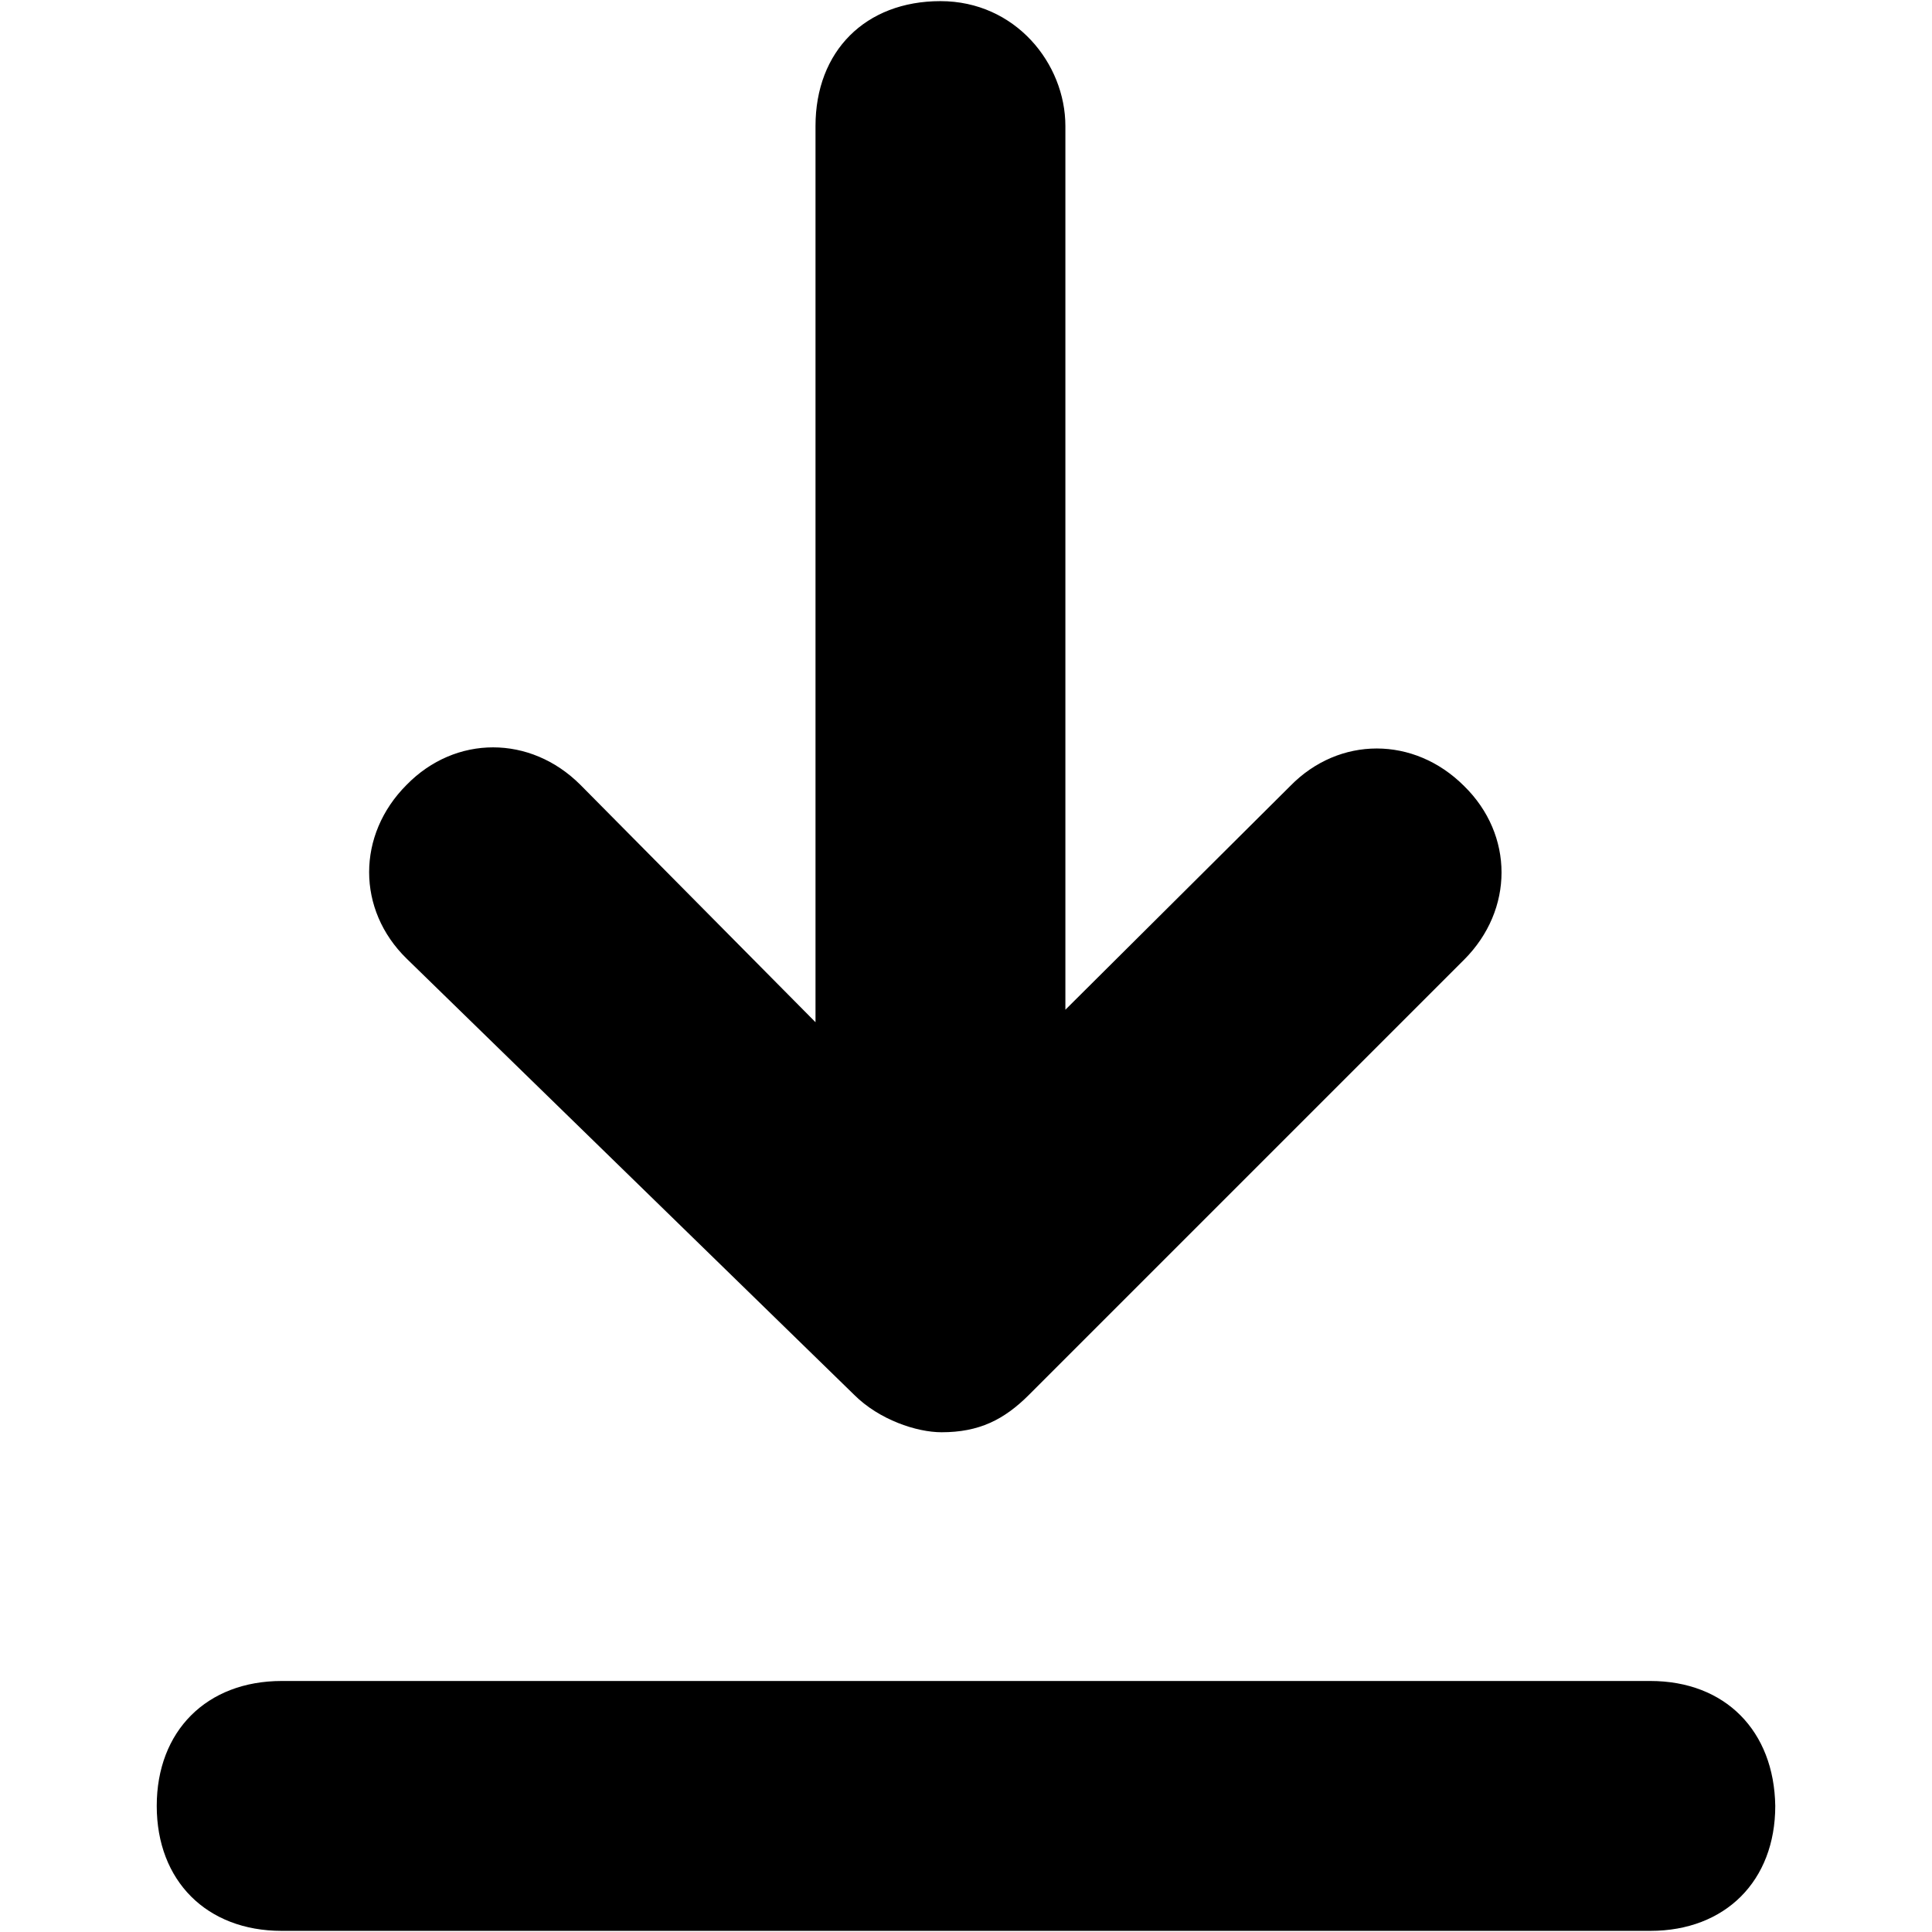
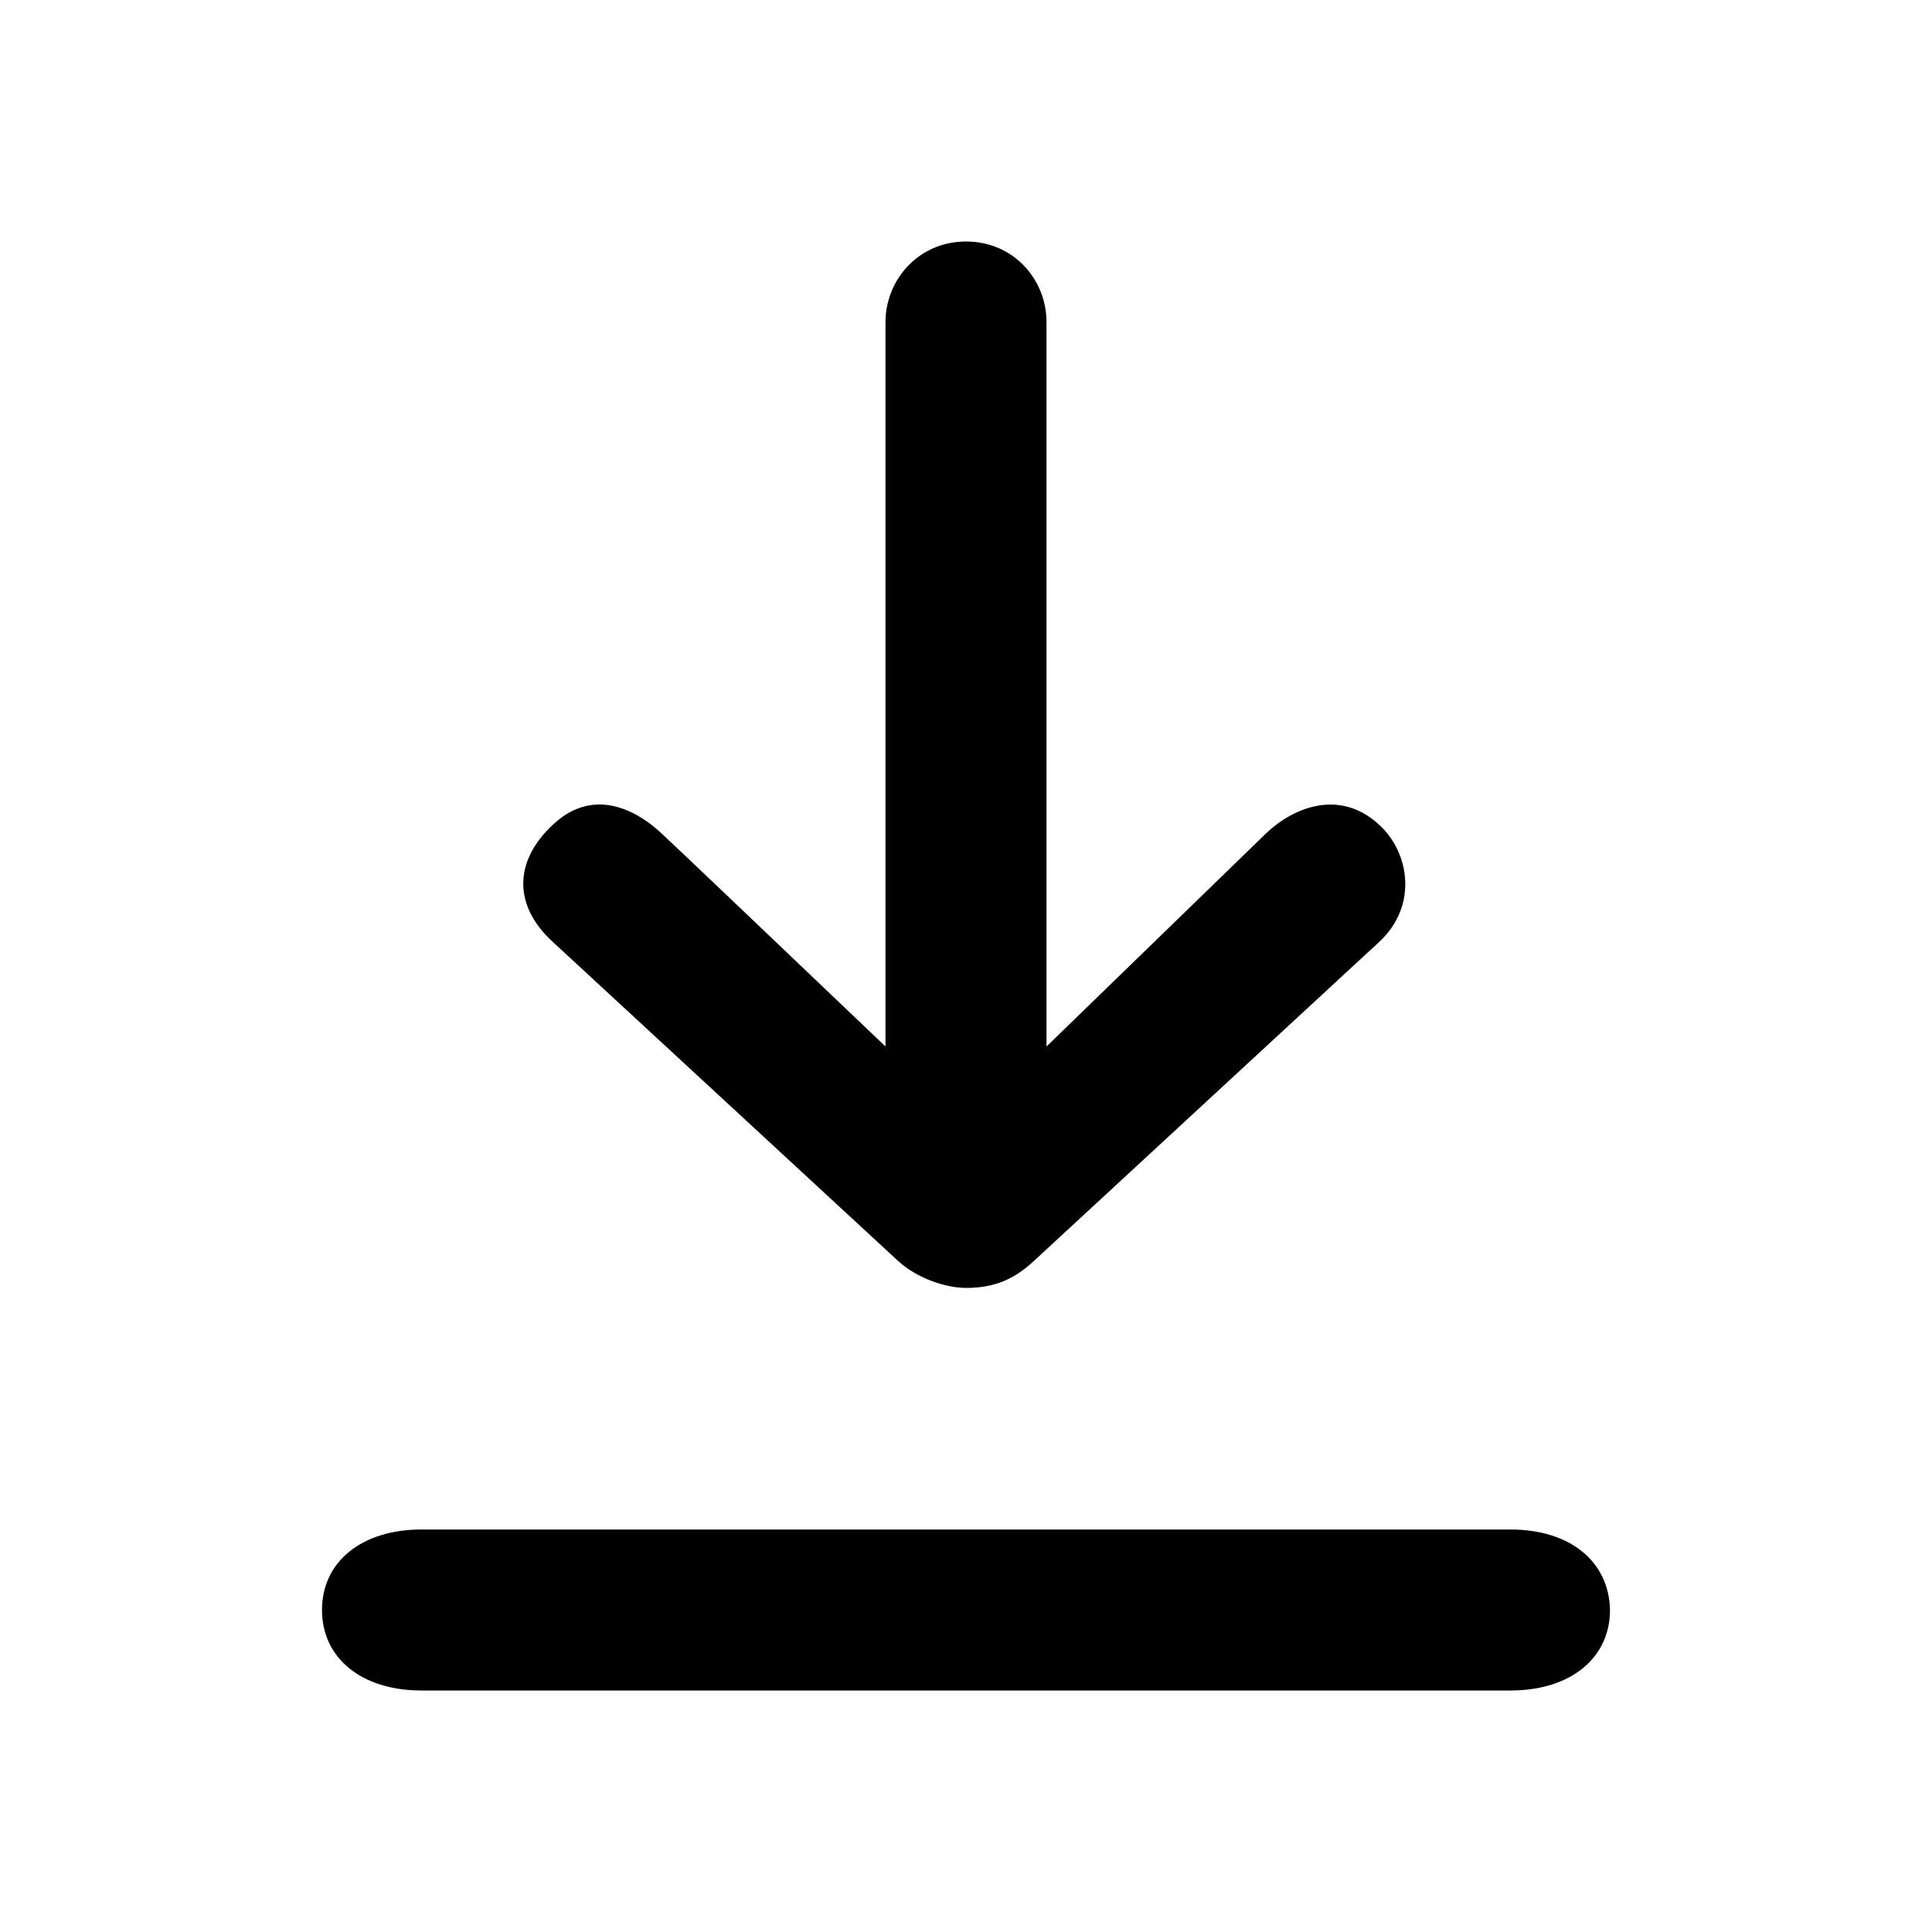
- <svg xmlns="http://www.w3.org/2000/svg" t="1638415814669" class="icon" viewBox="0 0 1024 1024" version="1.1" p-id="2643" width="200" height="200">
-   <defs>
-     <style type="text/css">@font-face { font-weight: 400; font-style: normal; font-family: Circular-Loom; src: url("https://cdn.loom.com/assets/fonts/circular/CircularXXWeb-Book-cd7d2bcec649b1243839a15d5eb8f0a3.woff2") format("woff2"); }
- @font-face { font-weight: 500; font-style: normal; font-family: Circular-Loom; src: url("https://cdn.loom.com/assets/fonts/circular/CircularXXWeb-Medium-d74eac43c78bd5852478998ce63dceb3.woff2") format("woff2"); }
- @font-face { font-weight: 700; font-style: normal; font-family: Circular-Loom; src: url("https://cdn.loom.com/assets/fonts/circular/CircularXXWeb-Bold-83b8ceaf77f49c7cffa44107561909e4.woff2") format("woff2"); }
- @font-face { font-weight: 900; font-style: normal; font-family: Circular-Loom; src: url("https://cdn.loom.com/assets/fonts/circular/CircularXXWeb-Black-bf067ecb8aa777ceb6df7d72226febca.woff2") format("woff2"); }
- </style>
-   </defs>
-   <path d="M452.703 739.255 452.703 739.255c13.244 13.244 33.11 19.866 46.354 19.866 19.866 0 33.11-6.622 46.354-19.866l230.566-230.566c26.488-26.488 26.488-66.22 0-92.106-26.488-26.488-66.22-26.488-92.106 0L564.675 535.177 564.675 66.822c0-33.11-26.488-66.22-66.22-66.22-39.732 0-66.22 26.488-66.22 66.22L432.235 541.799 307.621 415.981c-26.488-26.488-66.22-26.488-92.106 0-26.488 26.488-26.488 66.22 0 92.106L452.703 739.255z" p-id="2644" />
-   <path d="M874.704 890.958 149.296 890.958c-39.732 0-66.22 26.488-66.22 66.22 0 39.732 26.488 66.22 66.22 66.22l725.409 0c39.732 0 66.22-26.488 66.22-66.22C940.322 917.446 914.436 890.958 874.704 890.958z" p-id="2645" />
+ <svg xmlns="http://www.w3.org/2000/svg" width="24" height="24" viewBox="0 0 24 24" version="1.1" stroke="none" stroke-width="1" fill="currentColor" stroke-linecap="round" stroke-linejoin="round">
+   <path d="M11.15,15.658 C11.393,15.885 11.757,15.999 12,15.999 C12.364,15.999 12.607,15.885 12.85,15.658 L17.136,11.698 C17.621,11.244 17.503,10.584 17.136,10.249 C16.65,9.795 16.071,10.024 15.727,10.353 L13,13 L13,4 C13,3.475 12.593,3 12,3 C11.407,3 11,3.481 11,4 L11,13 C9.381,11.456 8.454,10.573 8.218,10.353 C7.863,10.021 7.339,9.795 6.864,10.249 C6.379,10.702 6.379,11.254 6.864,11.698 L11.15,15.658 Z" />
+   <path d="M18.765,19 L5.235,19 C4.494,19 4,19.4 4,20 C4,20.6 4.494,21 5.235,21 L18.765,21 C19.506,21 20,20.6 20,20 C19.989,19.4 19.506,19 18.765,19 Z" />
</svg>
